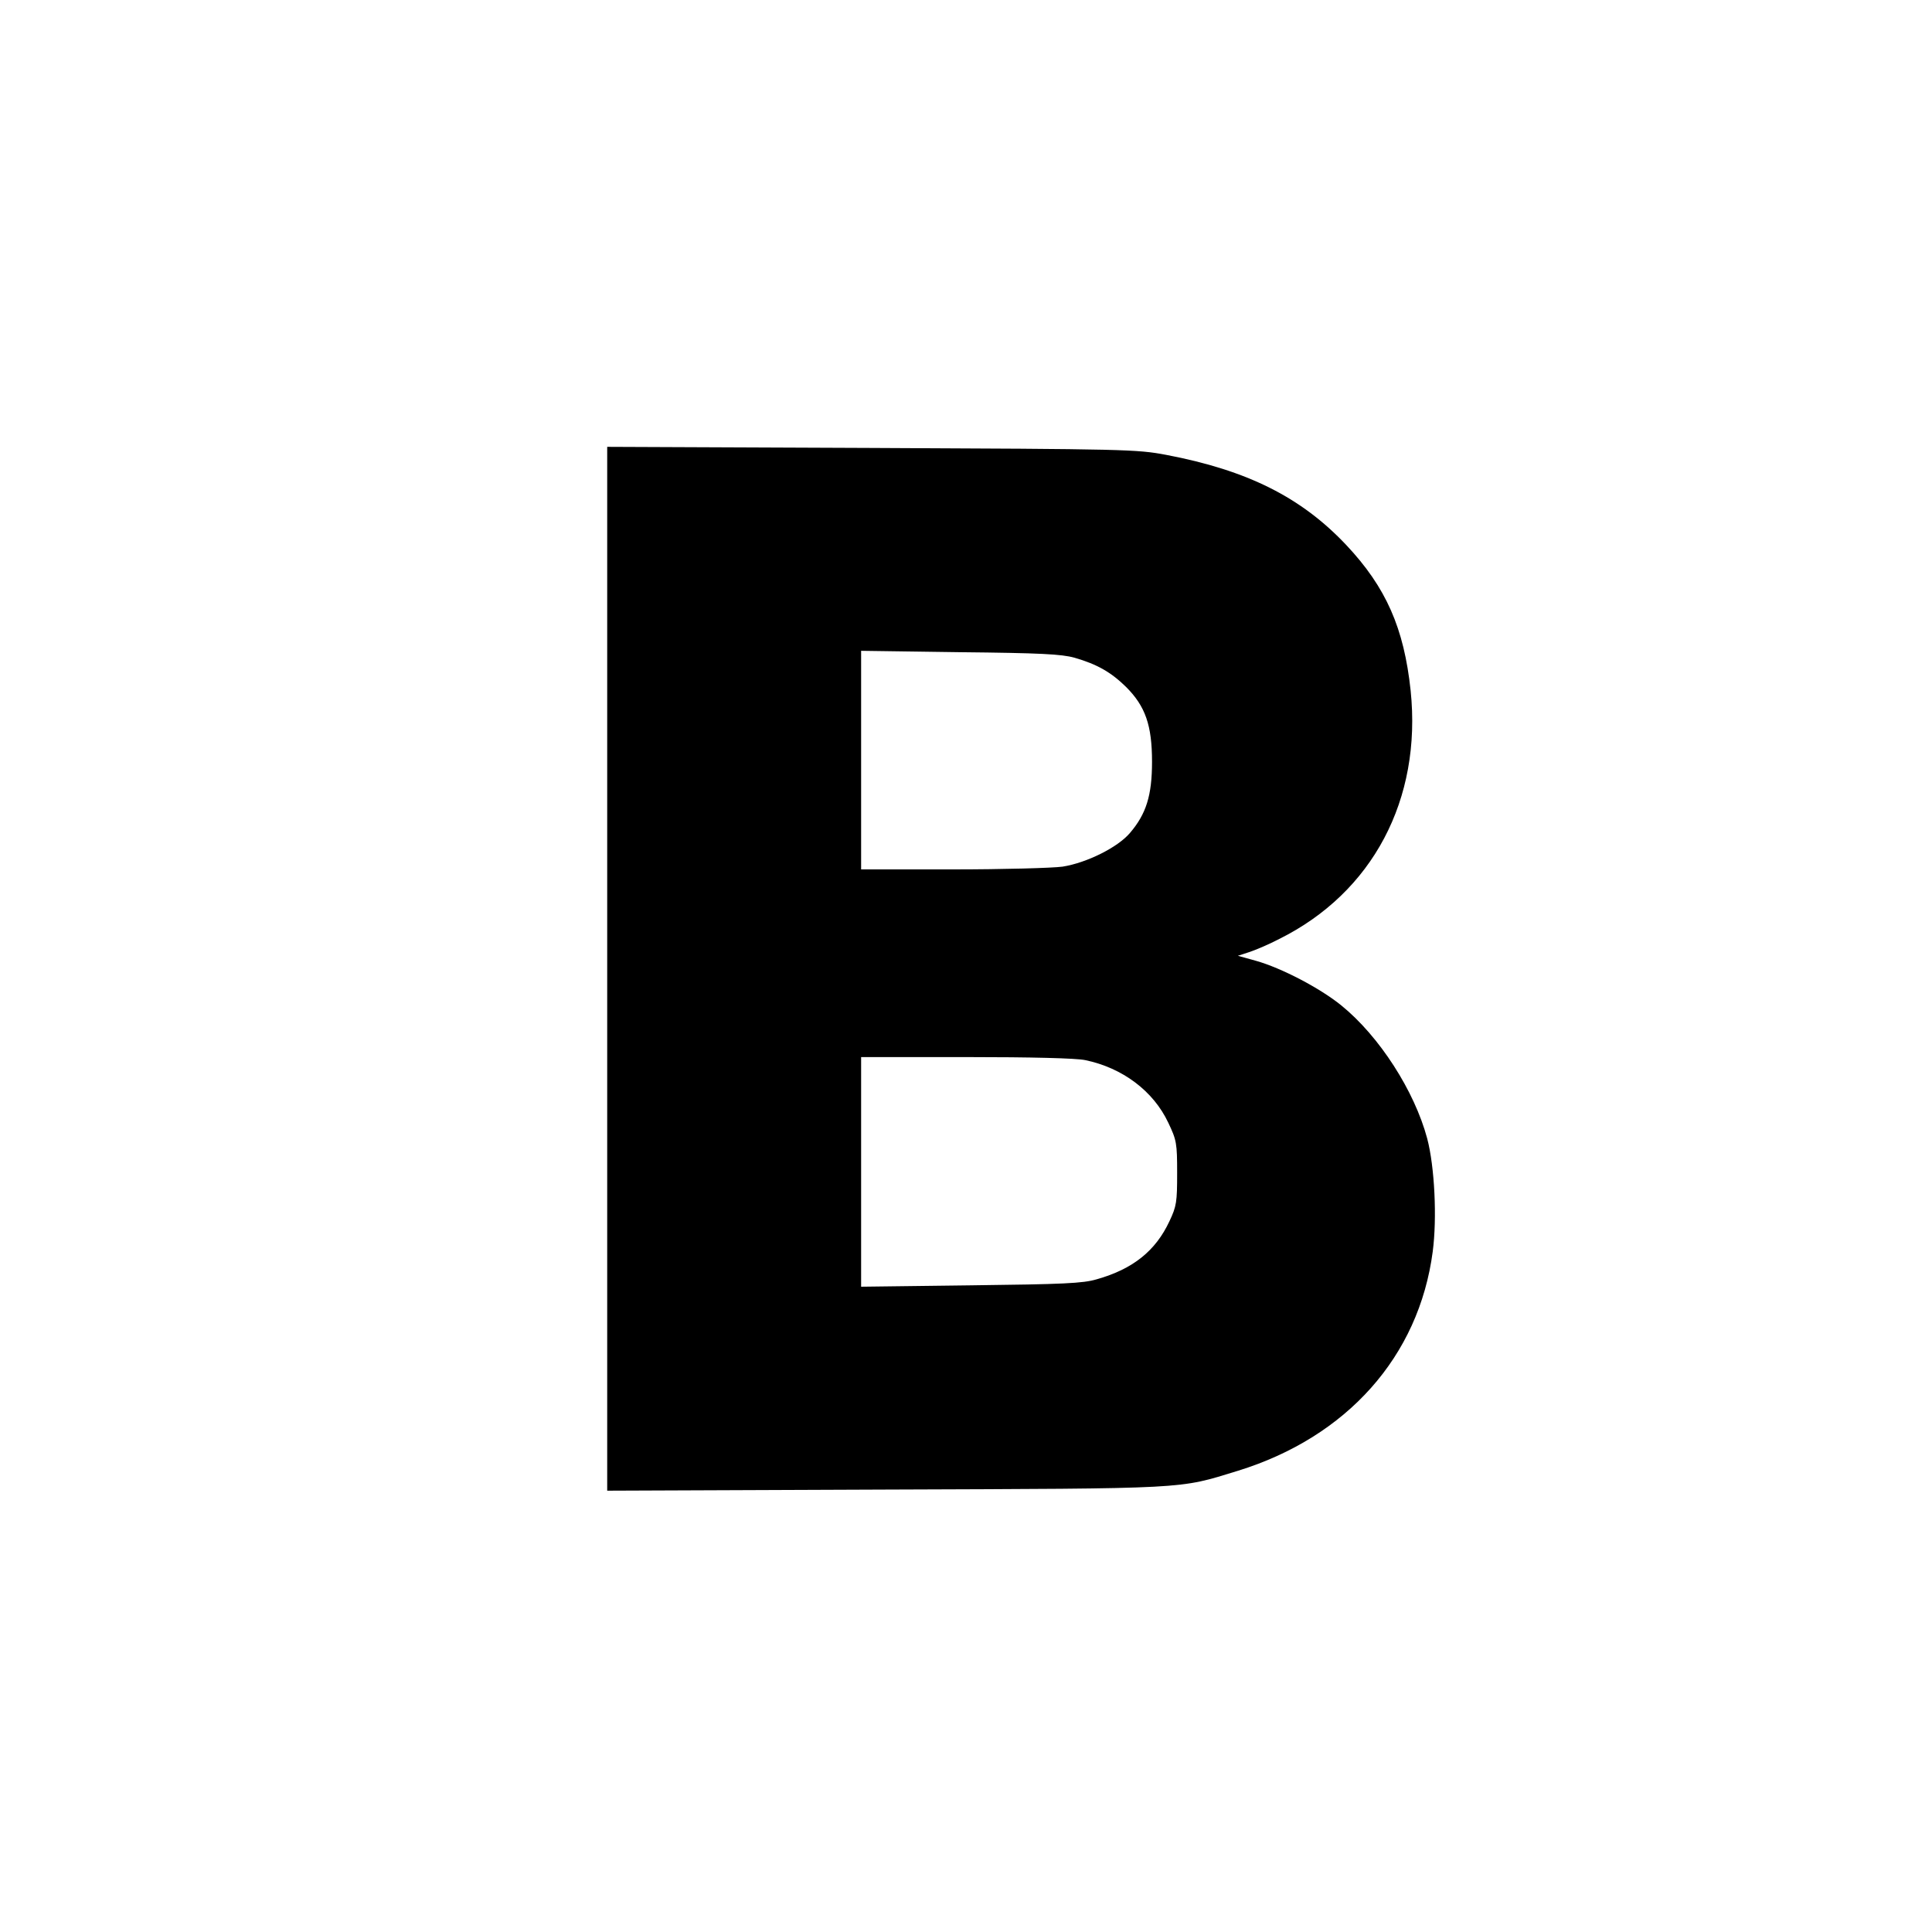
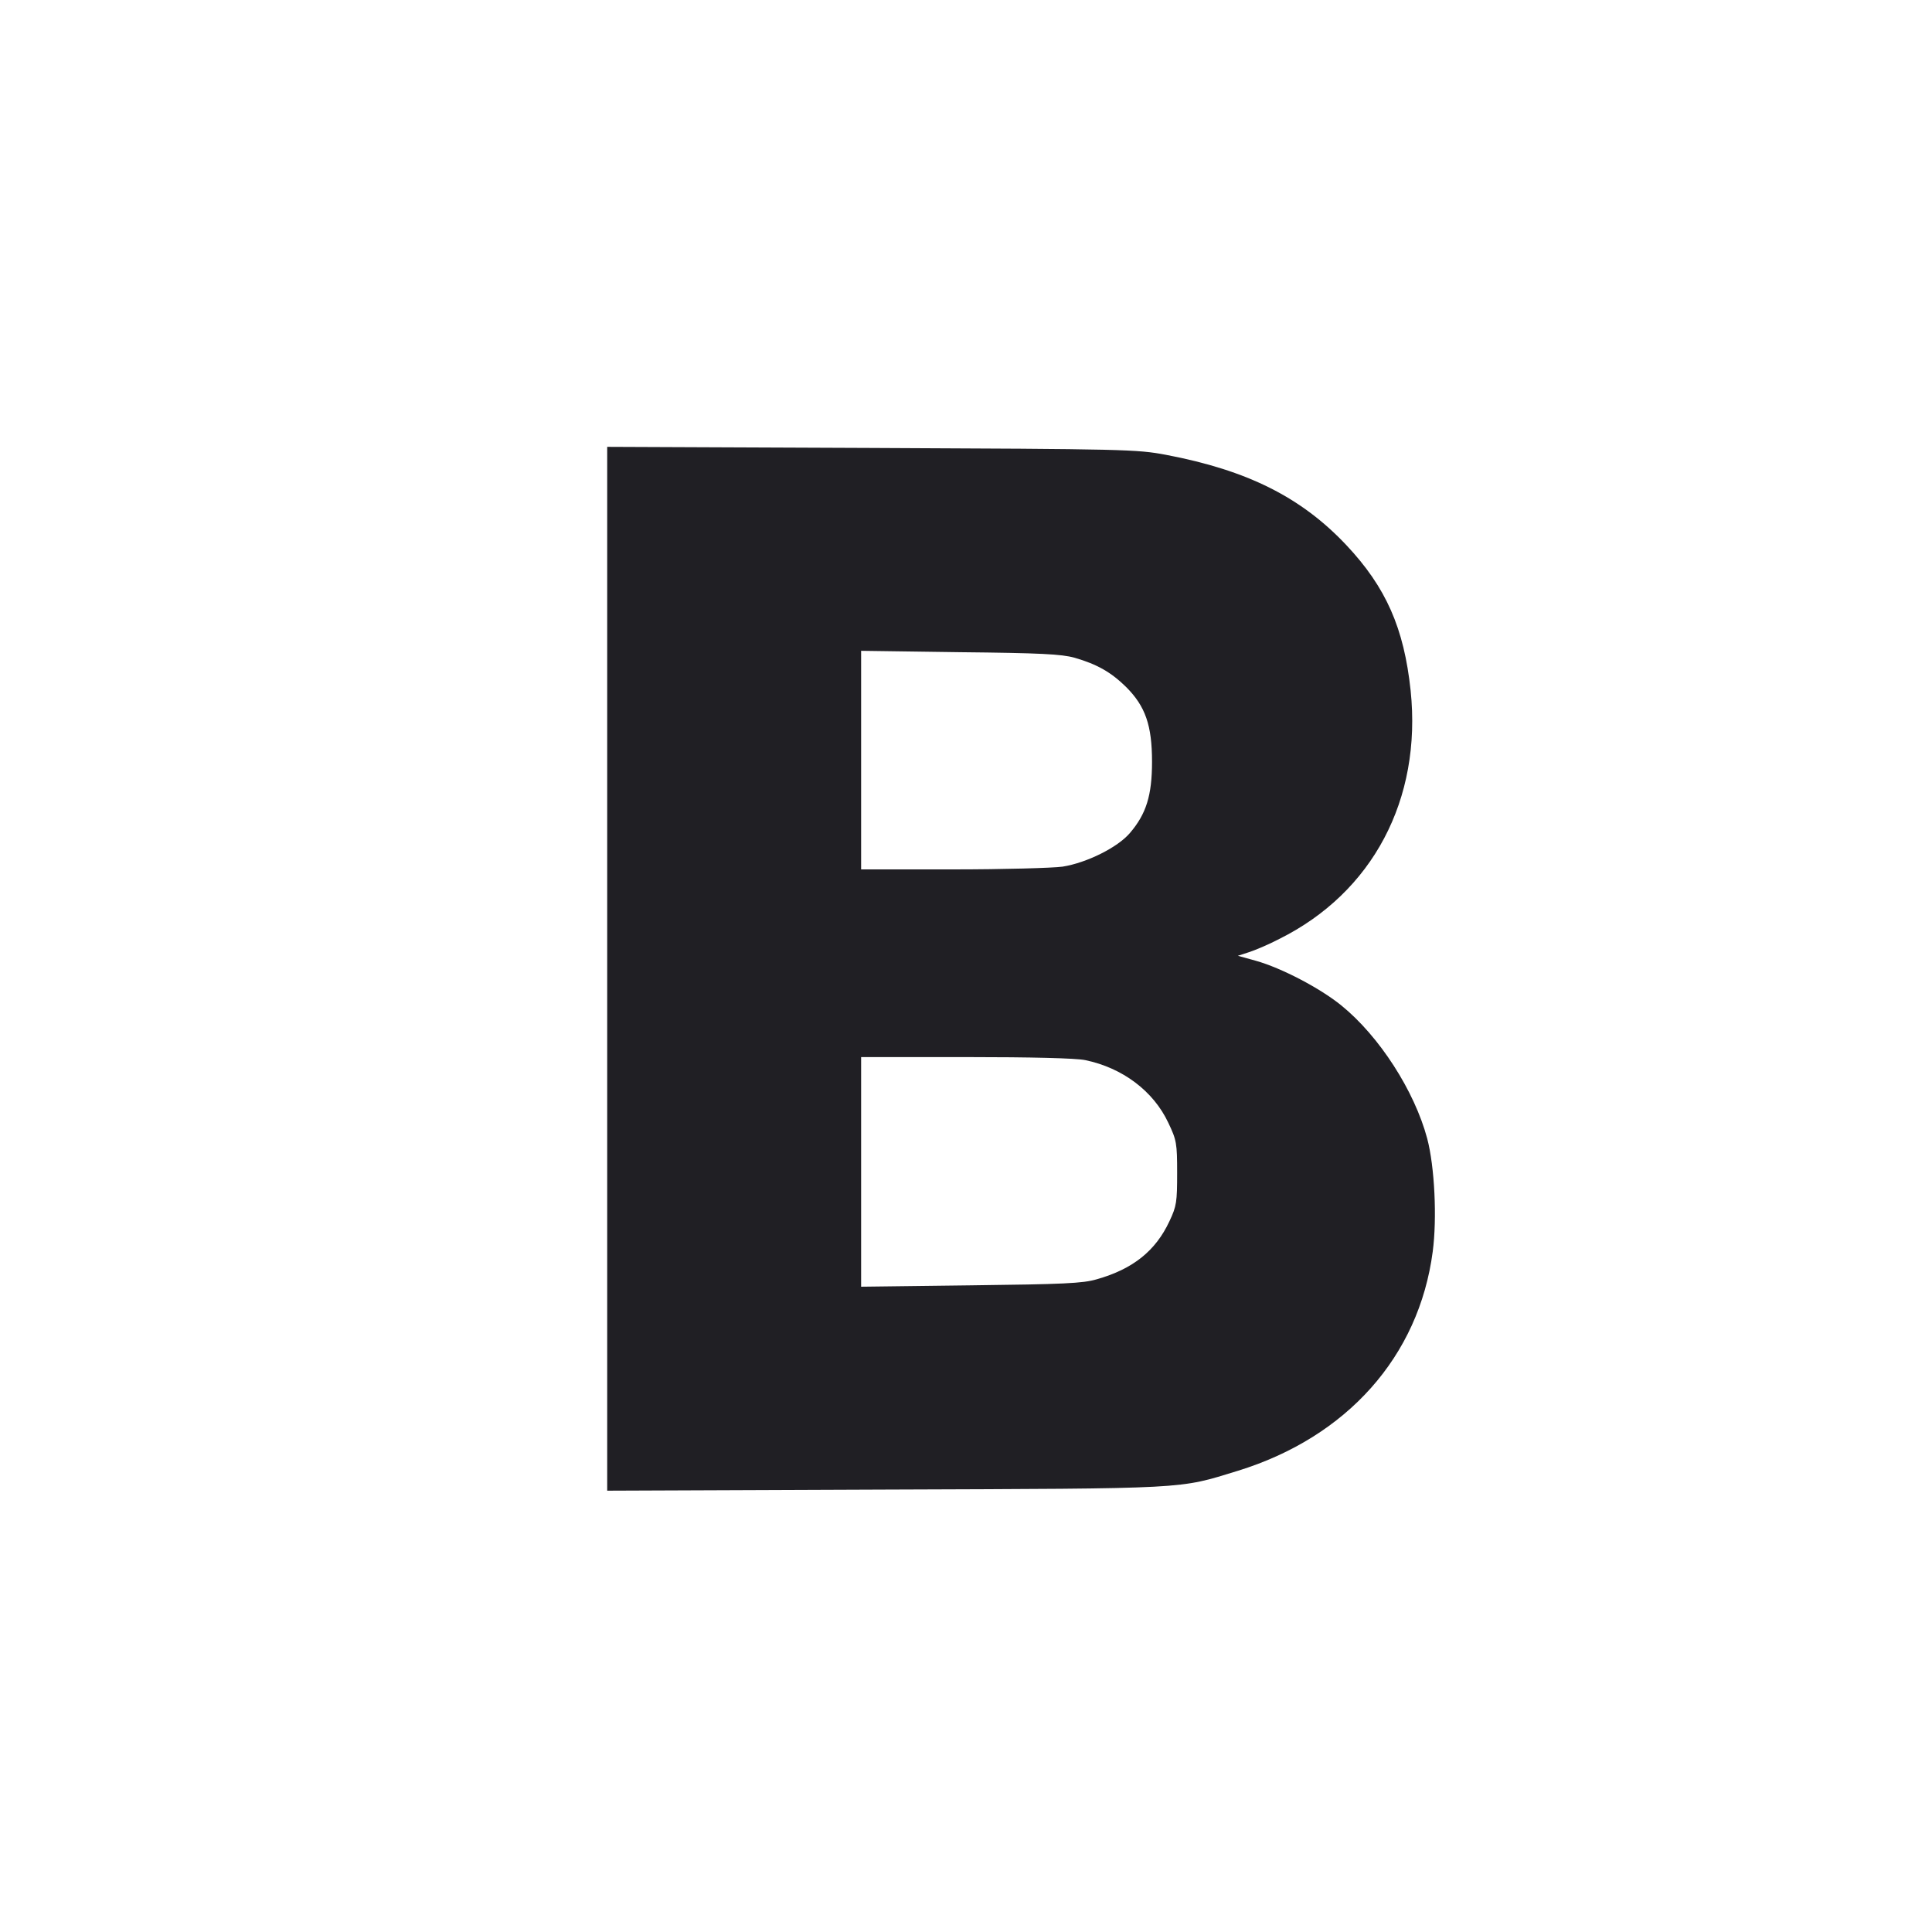
<svg xmlns="http://www.w3.org/2000/svg" version="1.0" width="700pt" height="700pt" viewBox="0 0 700 700" preserveAspectRatio="xMidYMid meet">
-   <g transform="translate(0,700) scale(0.1,-0.1)" fill="#000000" stroke="none">
+   <g transform="translate(0,700) scale(0.1,-0.1)" fill="#201F24" stroke="none">
    <path d="M2200 3490 l0 -1891 1008 4 c1109 4 1059 1 1277 68 395 122 656 414 706 794 16 121 7 308 -20 410 -46 172 -173 370 -311 482 -76 62 -217 136 -310 162 l-65 18 40 13 c22 7 72 28 110 48 338 168 517 505 476 900 -24 226 -89 374 -233 527 -163 173 -358 271 -653 327 -106 20 -146 21 -1067 25 l-958 4 0 -1891z m1693 1127 c83 -24 133 -53 187 -106 70 -70 94 -139 94 -271 0 -122 -21 -189 -80 -258 -44 -52 -156 -108 -244 -122 -36 -5 -215 -10 -397 -10 l-333 0 0 396 0 396 358 -5 c292 -3 368 -7 415 -20z m39 -1458 c135 -28 247 -112 301 -227 30 -63 32 -74 32 -182 0 -105 -2 -120 -28 -175 -50 -107 -132 -173 -263 -210 -50 -15 -122 -18 -456 -22 l-398 -5 0 416 0 416 380 0 c238 0 399 -4 432 -11z" />
  </g>
</svg>
